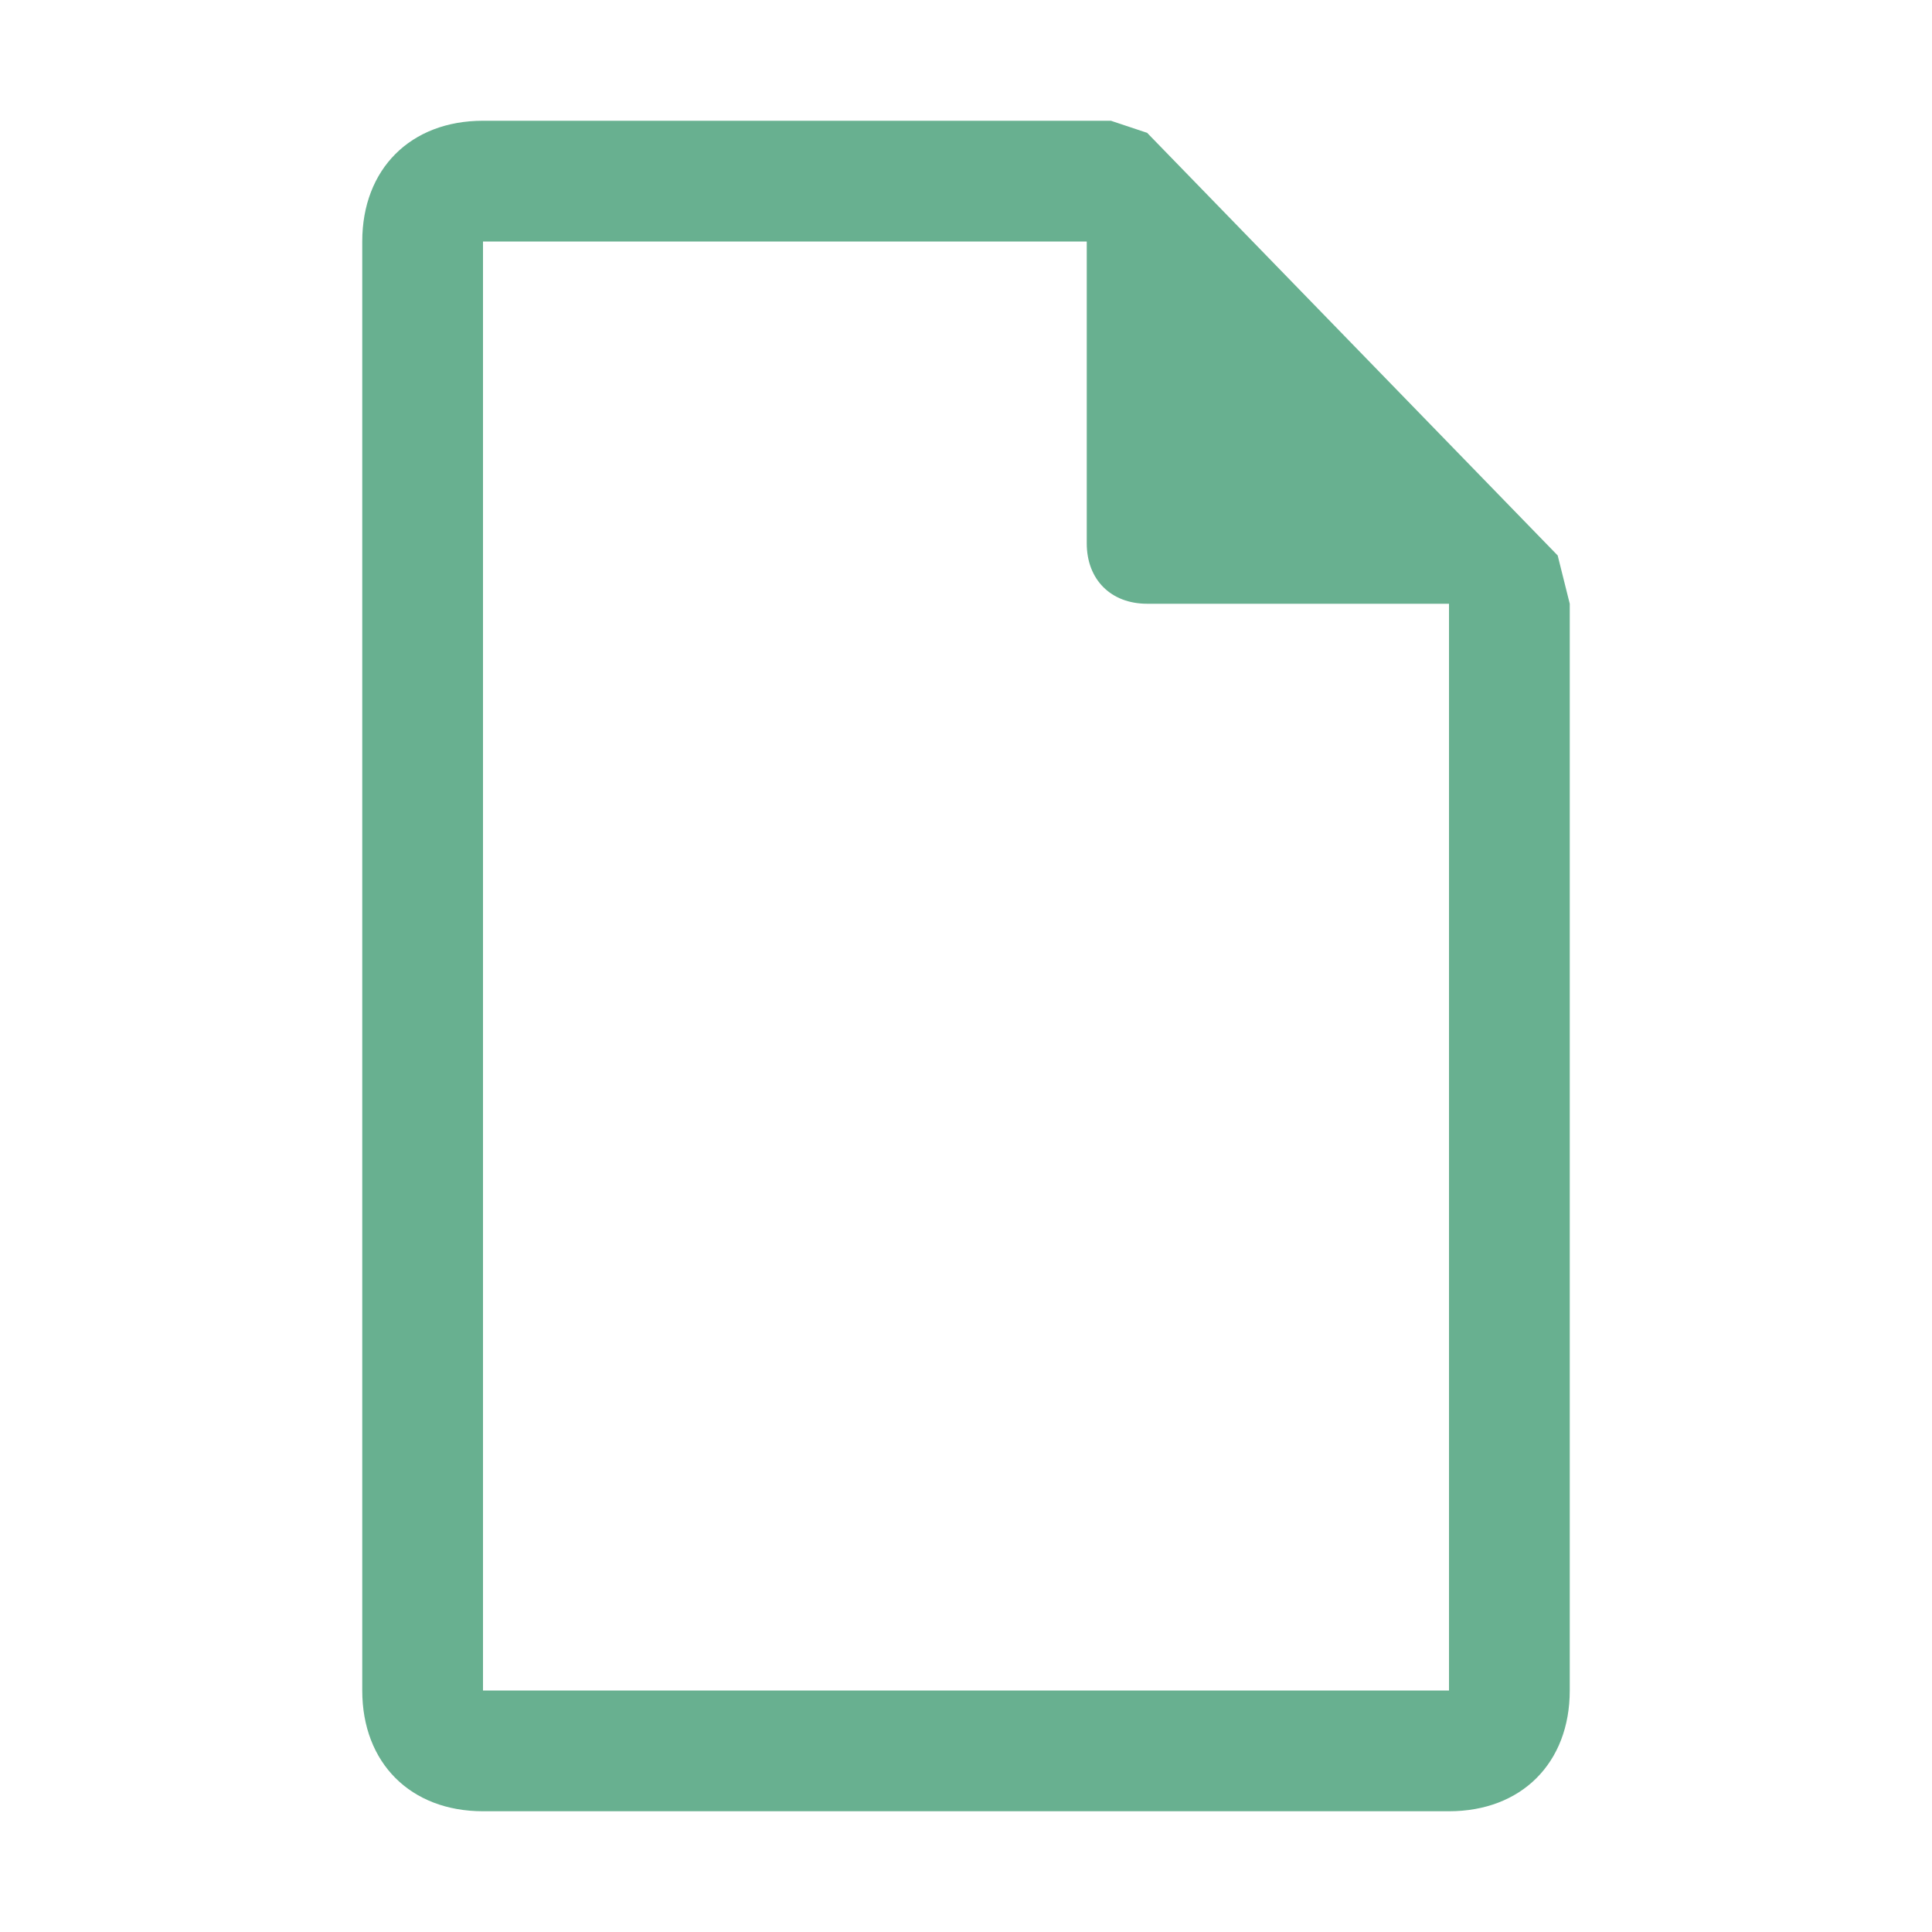
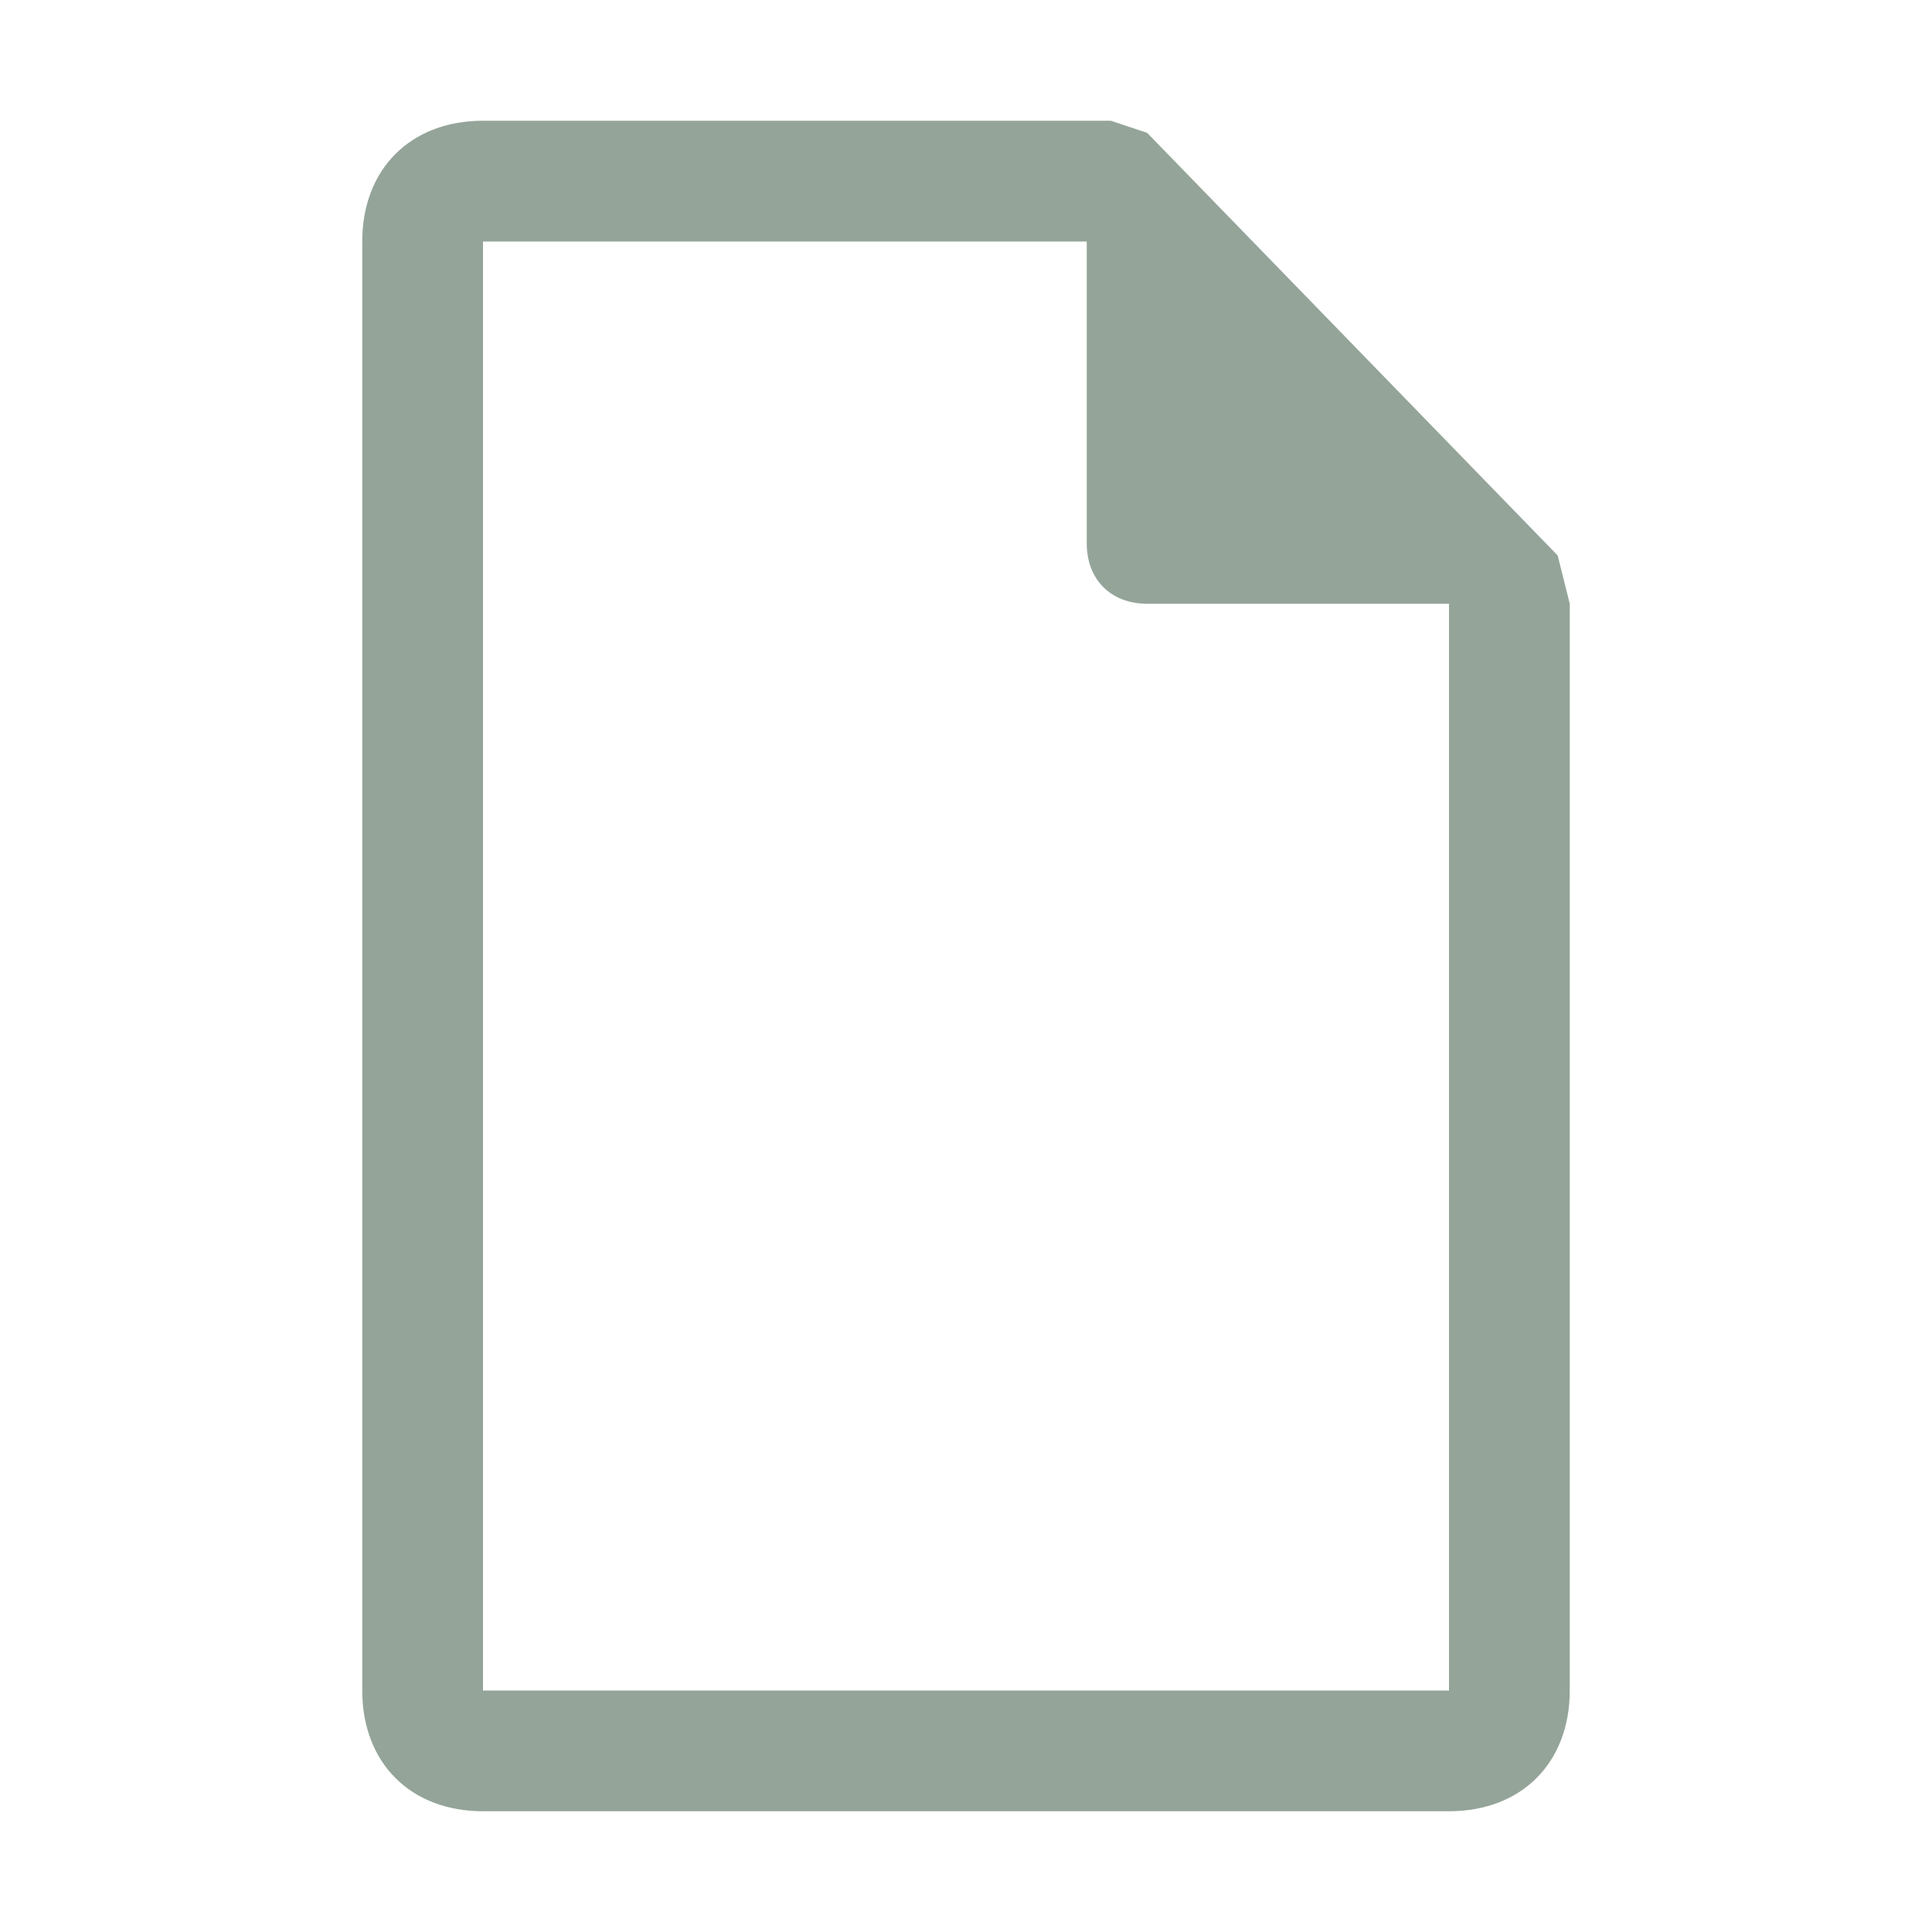
<svg xmlns="http://www.w3.org/2000/svg" viewBox="0 0 16 16" width="16" height="16">
-   <path fill="#68b090" d="M9.5 1.1l3.4 3.5.1.4v9c0 .6-.4 1-1 1H4c-.6 0-1-.4-1-1V2c0-.6.4-1 1-1h5.2l.3.1zM9 5V2H4v12h8V5H9.5c-.3 0-.5-.2-.5-.5V2H9v3z" />
+   <path fill="#94a499" d="M9.5 1.1l3.4 3.5.1.4v9c0 .6-.4 1-1 1H4c-.6 0-1-.4-1-1V2c0-.6.4-1 1-1h5.2l.3.1zM9 5V2H4v12h8V5H9.5c-.3 0-.5-.2-.5-.5V2H9v3z" />
</svg>
